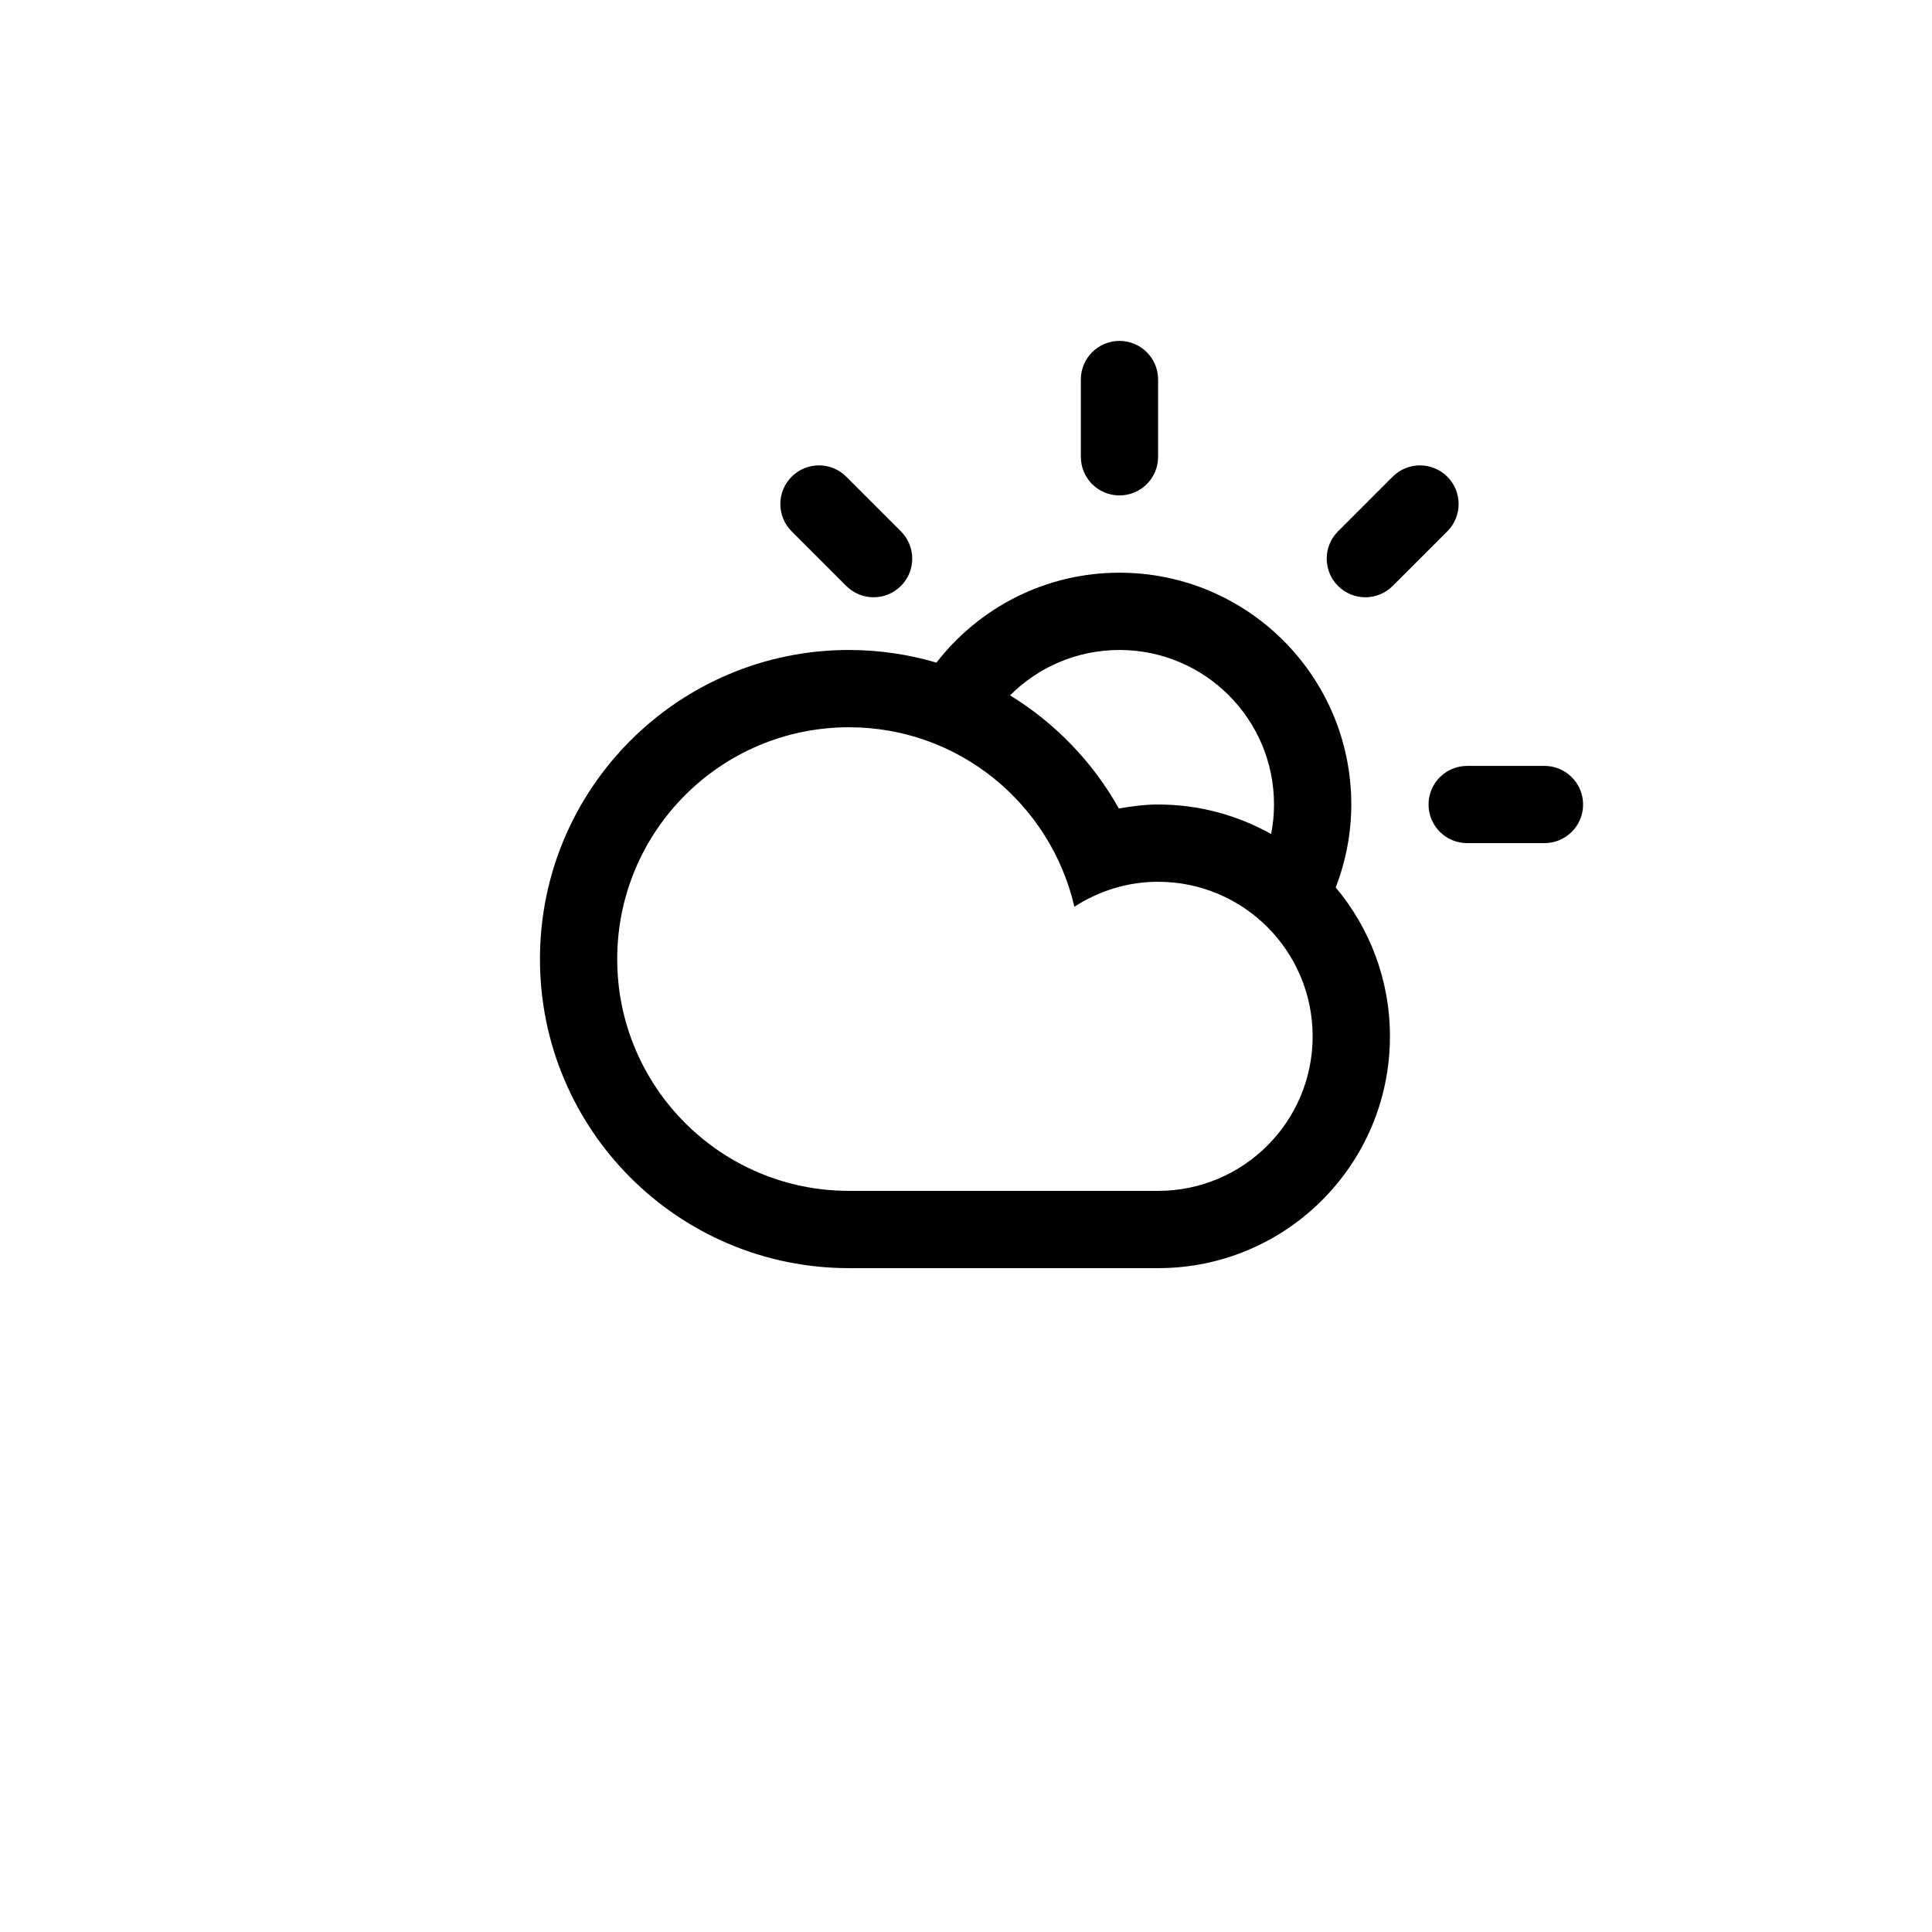
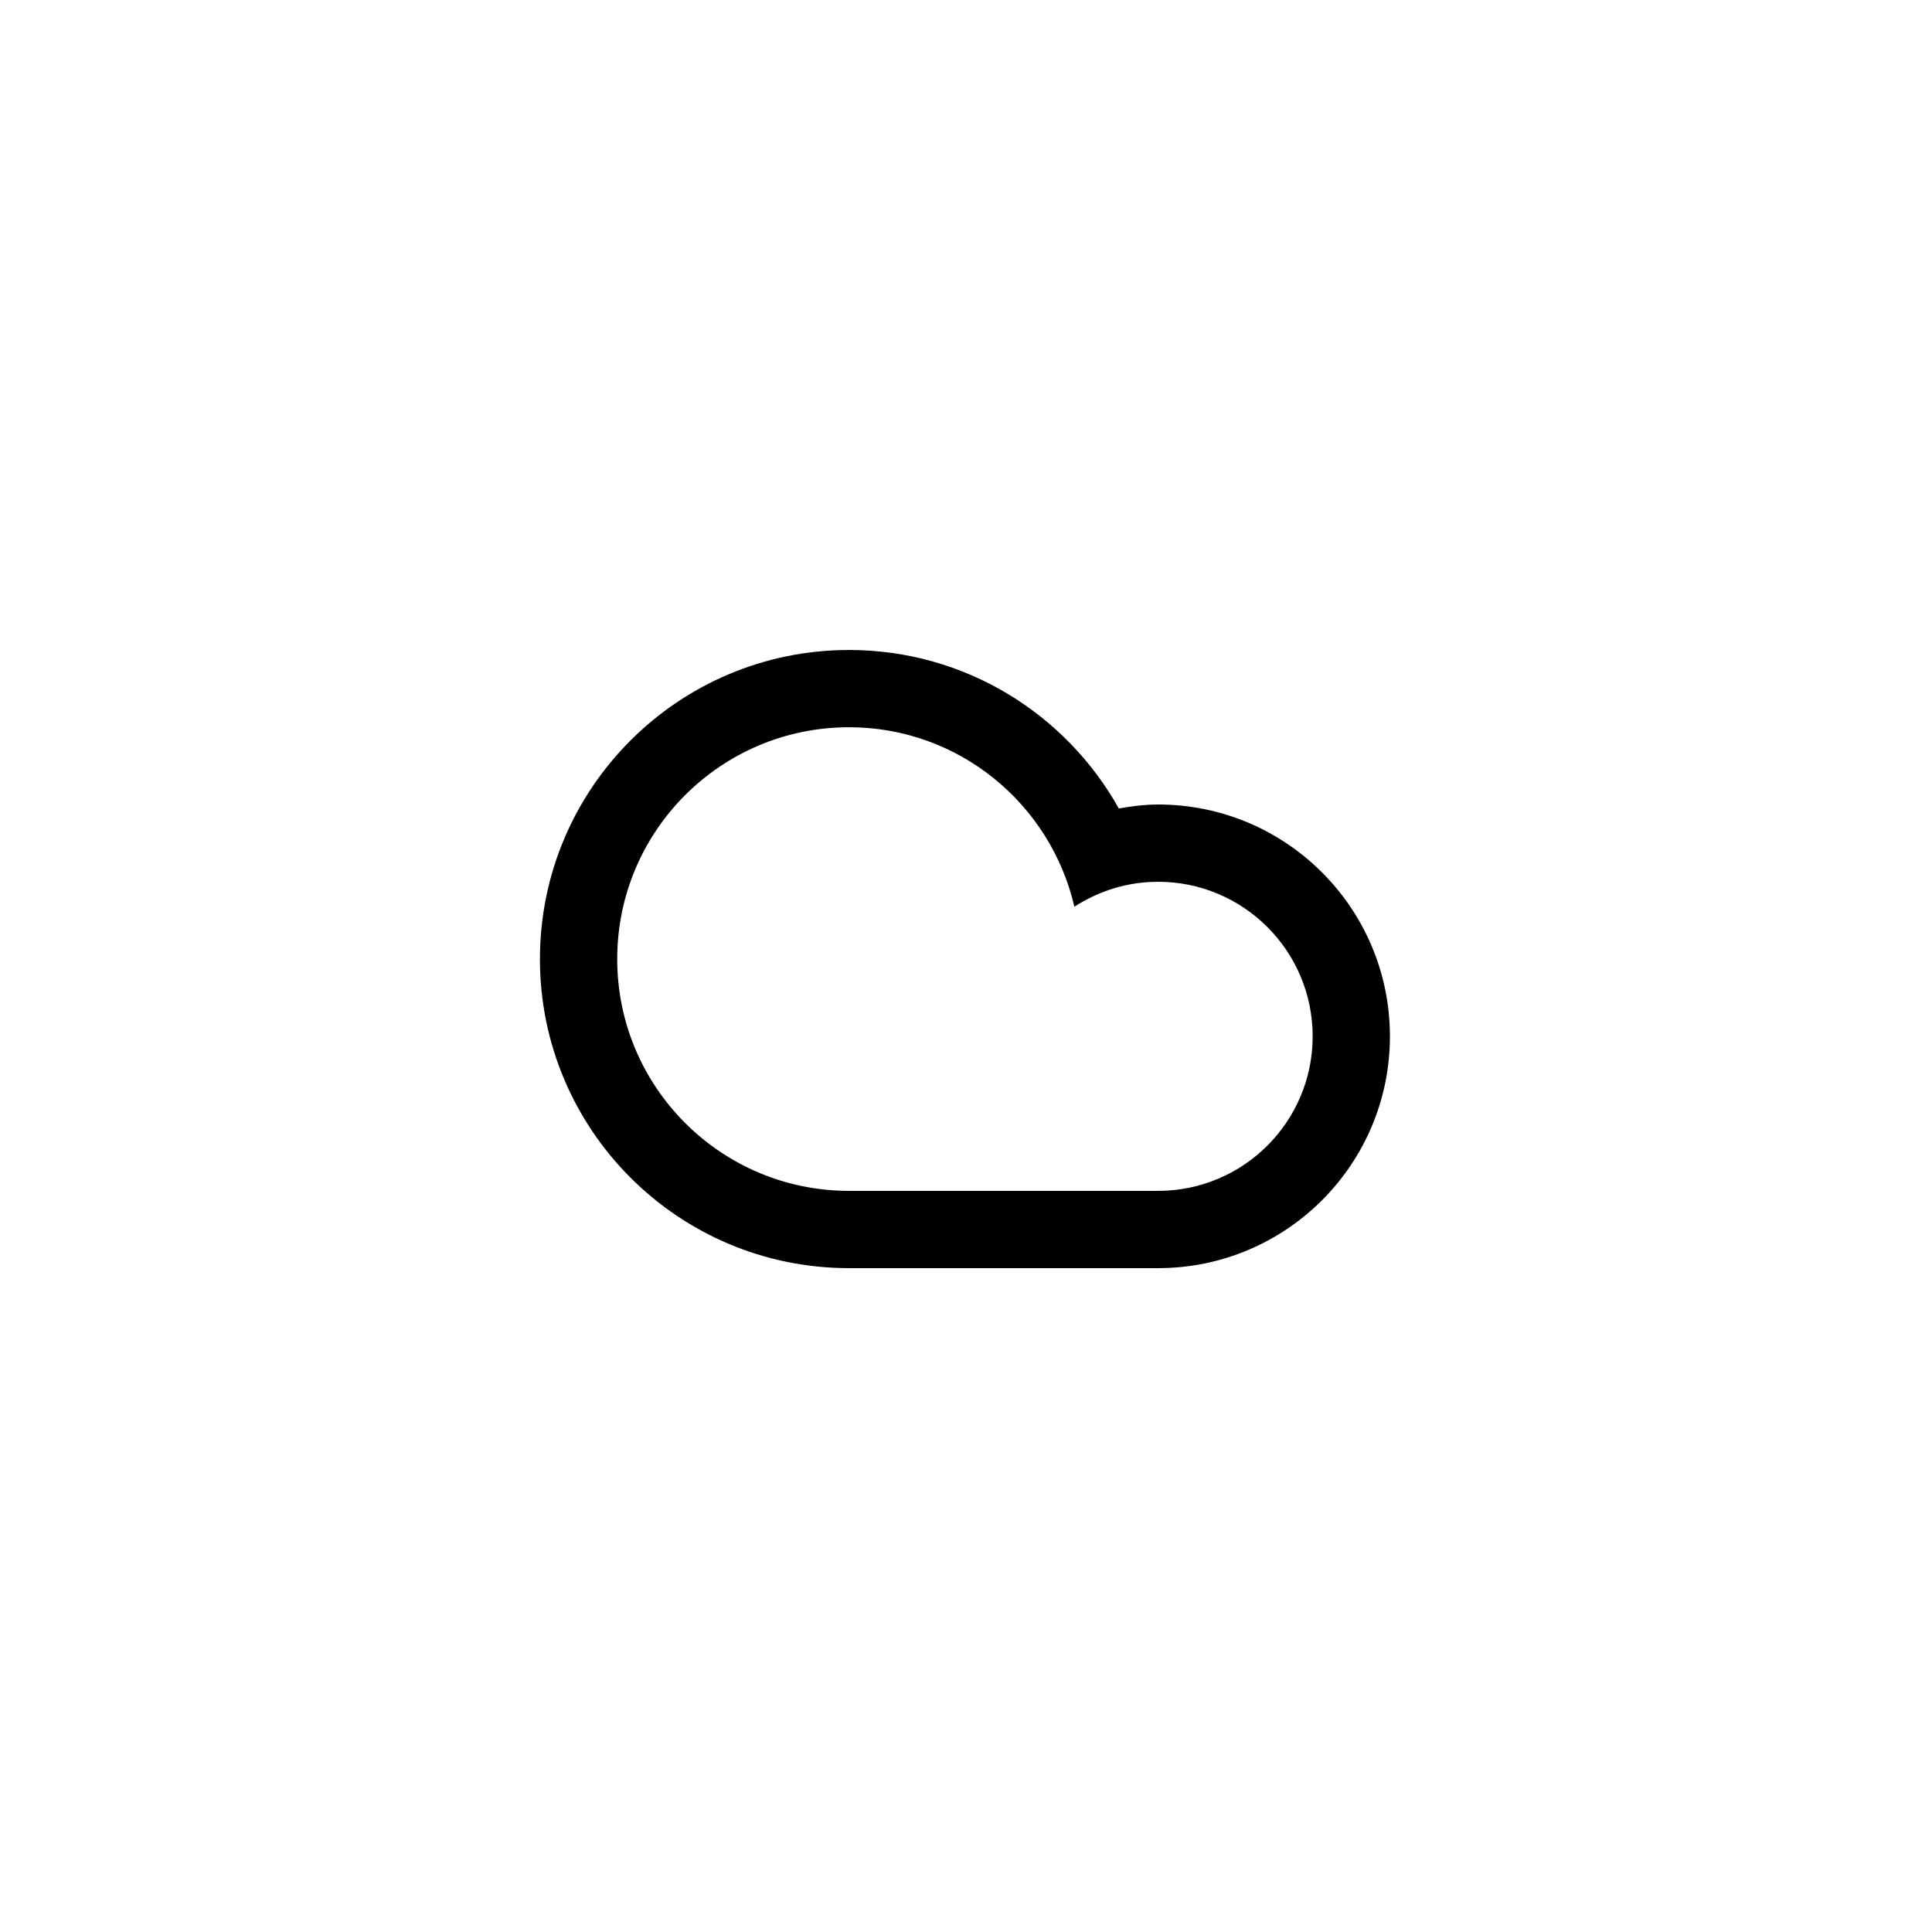
<svg xmlns="http://www.w3.org/2000/svg" version="1.1" id="Layer_1" x="0px" y="0px" width="100px" height="100px" viewBox="0 0 100 100" enable-background="new 0 0 100 100" xml:space="preserve">
-   <path fill-rule="evenodd" clip-rule="evenodd" d="M79.941,43.641h-4c-1.104,0-2-0.895-2-2c0-1.104,0.896-1.998,2-1.998h4  c1.104,0,2,0.895,2,1.998C81.941,42.746,81.045,43.641,79.941,43.641z M72.084,30.329c-0.781,0.781-2.047,0.781-2.828,0  c-0.781-0.78-0.781-2.047,0-2.827l2.828-2.828c0.781-0.781,2.047-0.781,2.828,0c0.781,0.78,0.781,2.047,0,2.828L72.084,30.329z   M69.137,45.936L69.137,45.936c1.749,2.086,2.806,4.77,2.806,7.705c0,6.625-5.372,11.998-11.999,11.998c-2.775,0-12.801,0-15.998,0  c-8.835,0-15.998-7.162-15.998-15.998s7.163-15.998,15.998-15.998c1.572,0,3.09,0.232,4.523,0.654  c2.195-2.827,5.618-4.654,9.475-4.654c6.627,0,11.999,5.373,11.999,11.998C69.942,43.156,69.649,44.602,69.137,45.936z   M31.947,49.641c0,6.627,5.371,11.998,11.998,11.998c3.616,0,12.979,0,15.998,0c4.418,0,7.999-3.582,7.999-7.998  c0-4.418-3.581-8-7.999-8c-1.6,0-3.083,0.482-4.333,1.291c-1.231-5.316-5.974-9.289-11.665-9.289  C37.318,37.643,31.947,43.014,31.947,49.641z M57.943,33.643c-2.212,0-4.215,0.898-5.662,2.349c2.34,1.436,4.285,3.453,5.629,5.854  c0.664-0.113,1.337-0.205,2.033-0.205c2.125,0,4.119,0.559,5.85,1.527l0,0c0.096-0.494,0.15-1.004,0.15-1.527  C65.943,37.225,62.361,33.643,57.943,33.643z M57.943,25.643c-1.104,0-1.999-0.895-1.999-1.999v-3.999c0-1.105,0.896-2,1.999-2  c1.105,0,2,0.895,2,2v3.999C59.943,24.749,59.049,25.643,57.943,25.643z M43.803,30.329l-2.827-2.827  c-0.781-0.781-0.781-2.048,0-2.828c0.78-0.781,2.047-0.781,2.827,0l2.828,2.828c0.781,0.78,0.781,2.047,0,2.827  C45.851,31.11,44.584,31.11,43.803,30.329z" />
+   <path fill-rule="evenodd" clip-rule="evenodd" d="M43.945,65.639c-8.835,0-15.998-7.162-15.998-15.998  c0-8.836,7.163-15.998,15.998-15.998c6.004,0,11.229,3.312,13.965,8.203c0.664-0.113,1.338-0.205,2.033-0.205  c6.627,0,11.999,5.373,11.999,12c0,6.625-5.372,11.998-11.999,11.998C57.168,65.639,47.143,65.639,43.945,65.639z M59.943,61.639  c4.418,0,8-3.582,8-7.998c0-4.418-3.582-8-8-8c-1.6,0-3.082,0.481-4.333,1.291c-1.231-5.316-5.974-9.29-11.665-9.29  c-6.626,0-11.998,5.372-11.998,11.999c0,6.626,5.372,11.998,11.998,11.998C47.562,61.639,56.924,61.639,59.943,61.639z" />
</svg>
